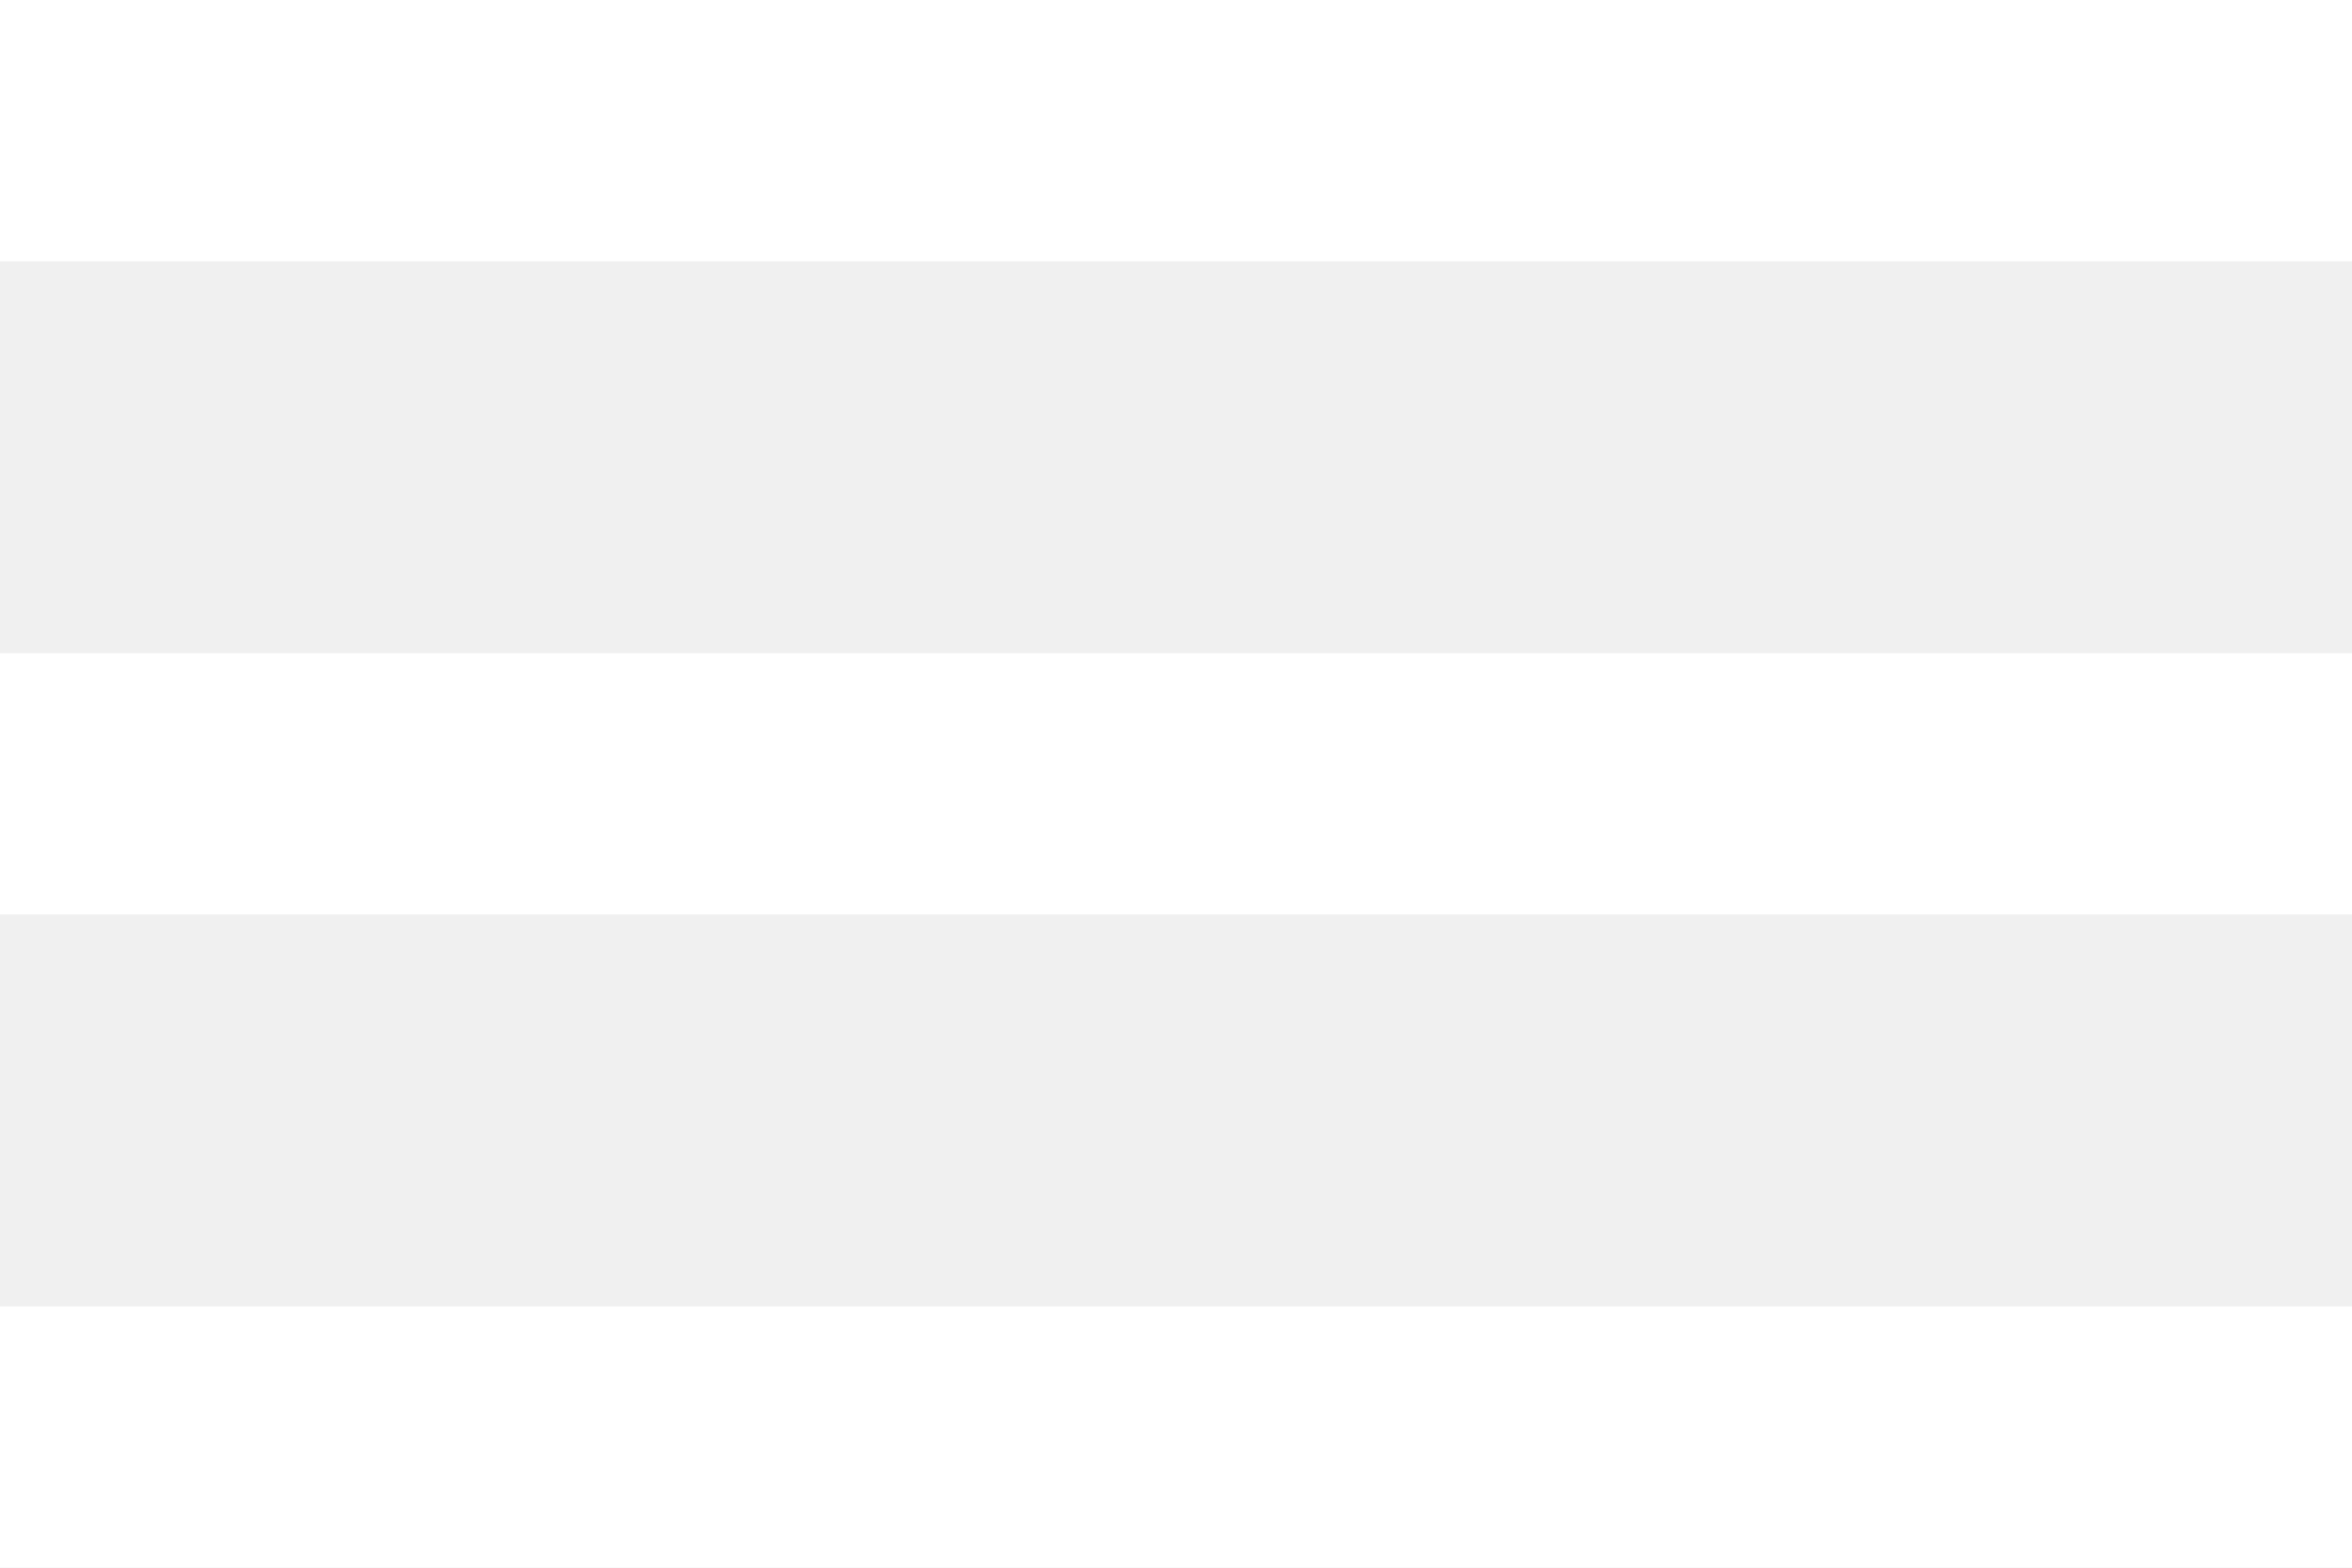
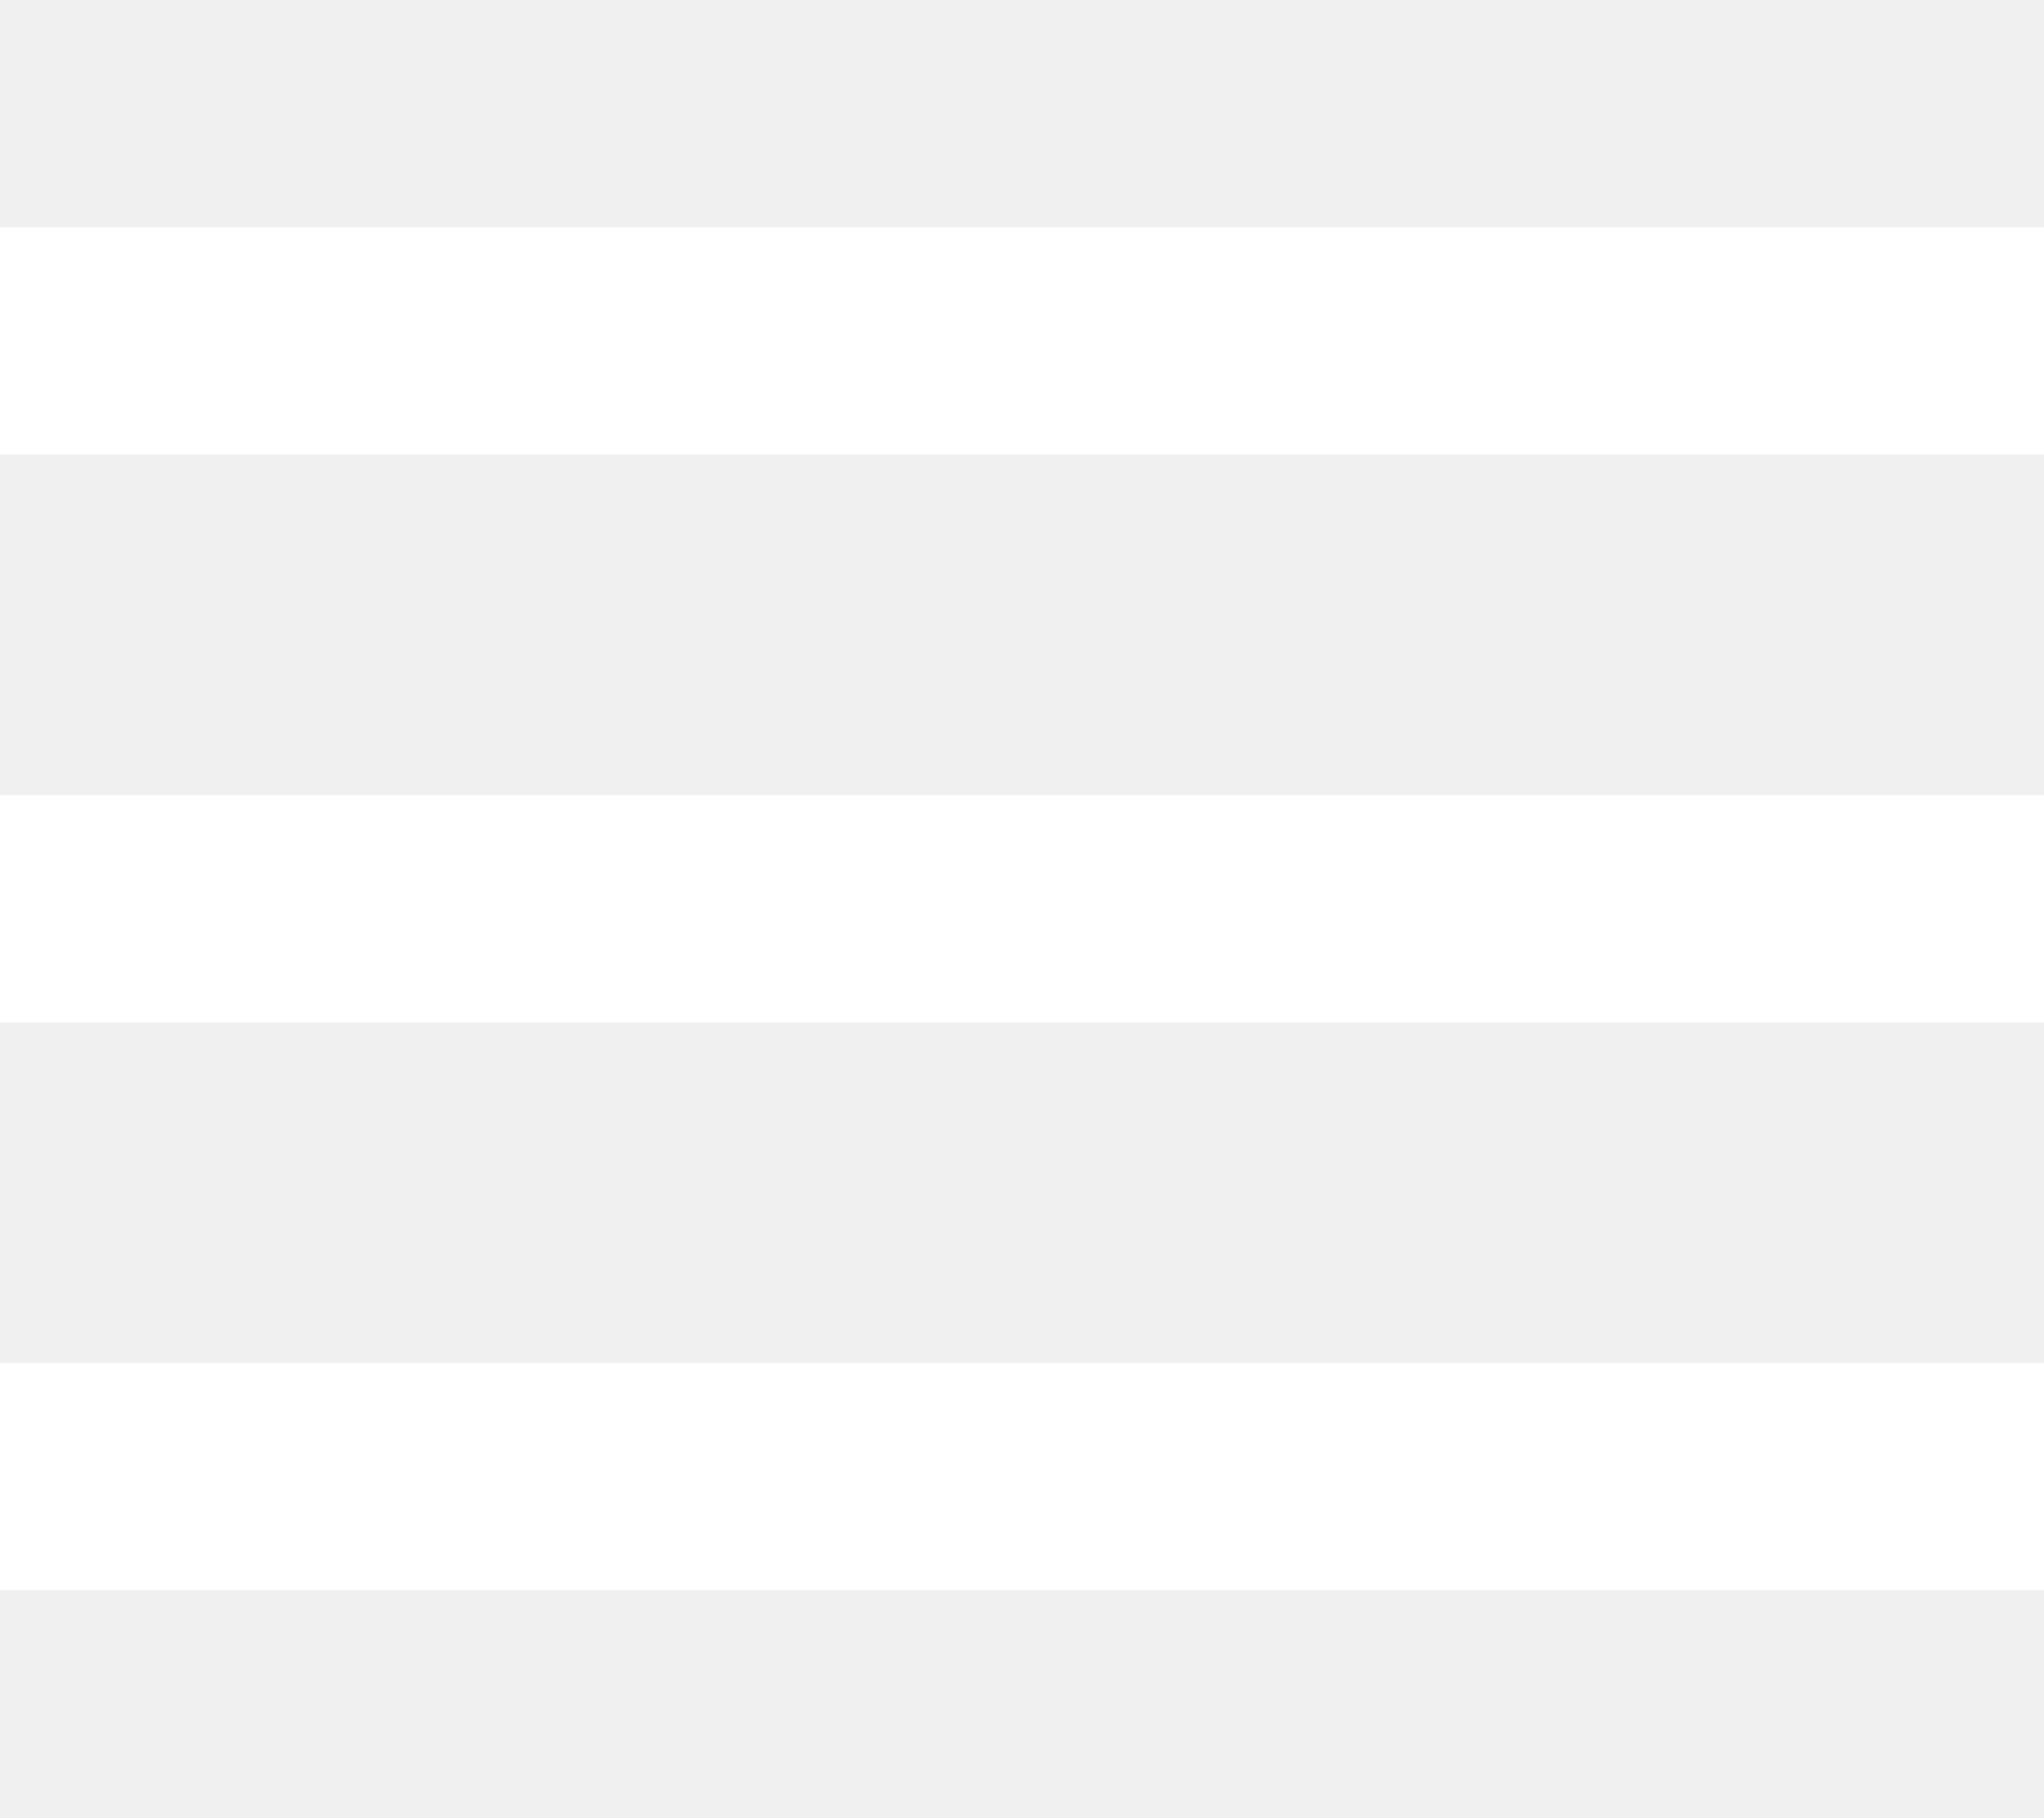
- <svg xmlns="http://www.w3.org/2000/svg" width="24px" height="16px" viewBox="0 0 24 16" version="1.1">
+ <svg xmlns="http://www.w3.org/2000/svg" width="18px" height="16px" viewBox="0 0 24 16" version="1.1">
  <defs />
  <g id="Symbols" stroke="none" stroke-width="1" fill="none" fill-rule="evenodd">
    <g id="DAO-Header" transform="translate(-13, -53)" fill="#FFFFFF" fill-rule="nonzero">
      <path d="M13,69 L37,69 L37,66.333 L13,66.333 L13,69 Z M13,62.333 L37,62.333 L37,59.667 L13,59.667 L13,62.333 Z M13,53 L13,55.667 L37,55.667 L37,53 L13,53 Z" id="Shape" />
    </g>
  </g>
</svg>
